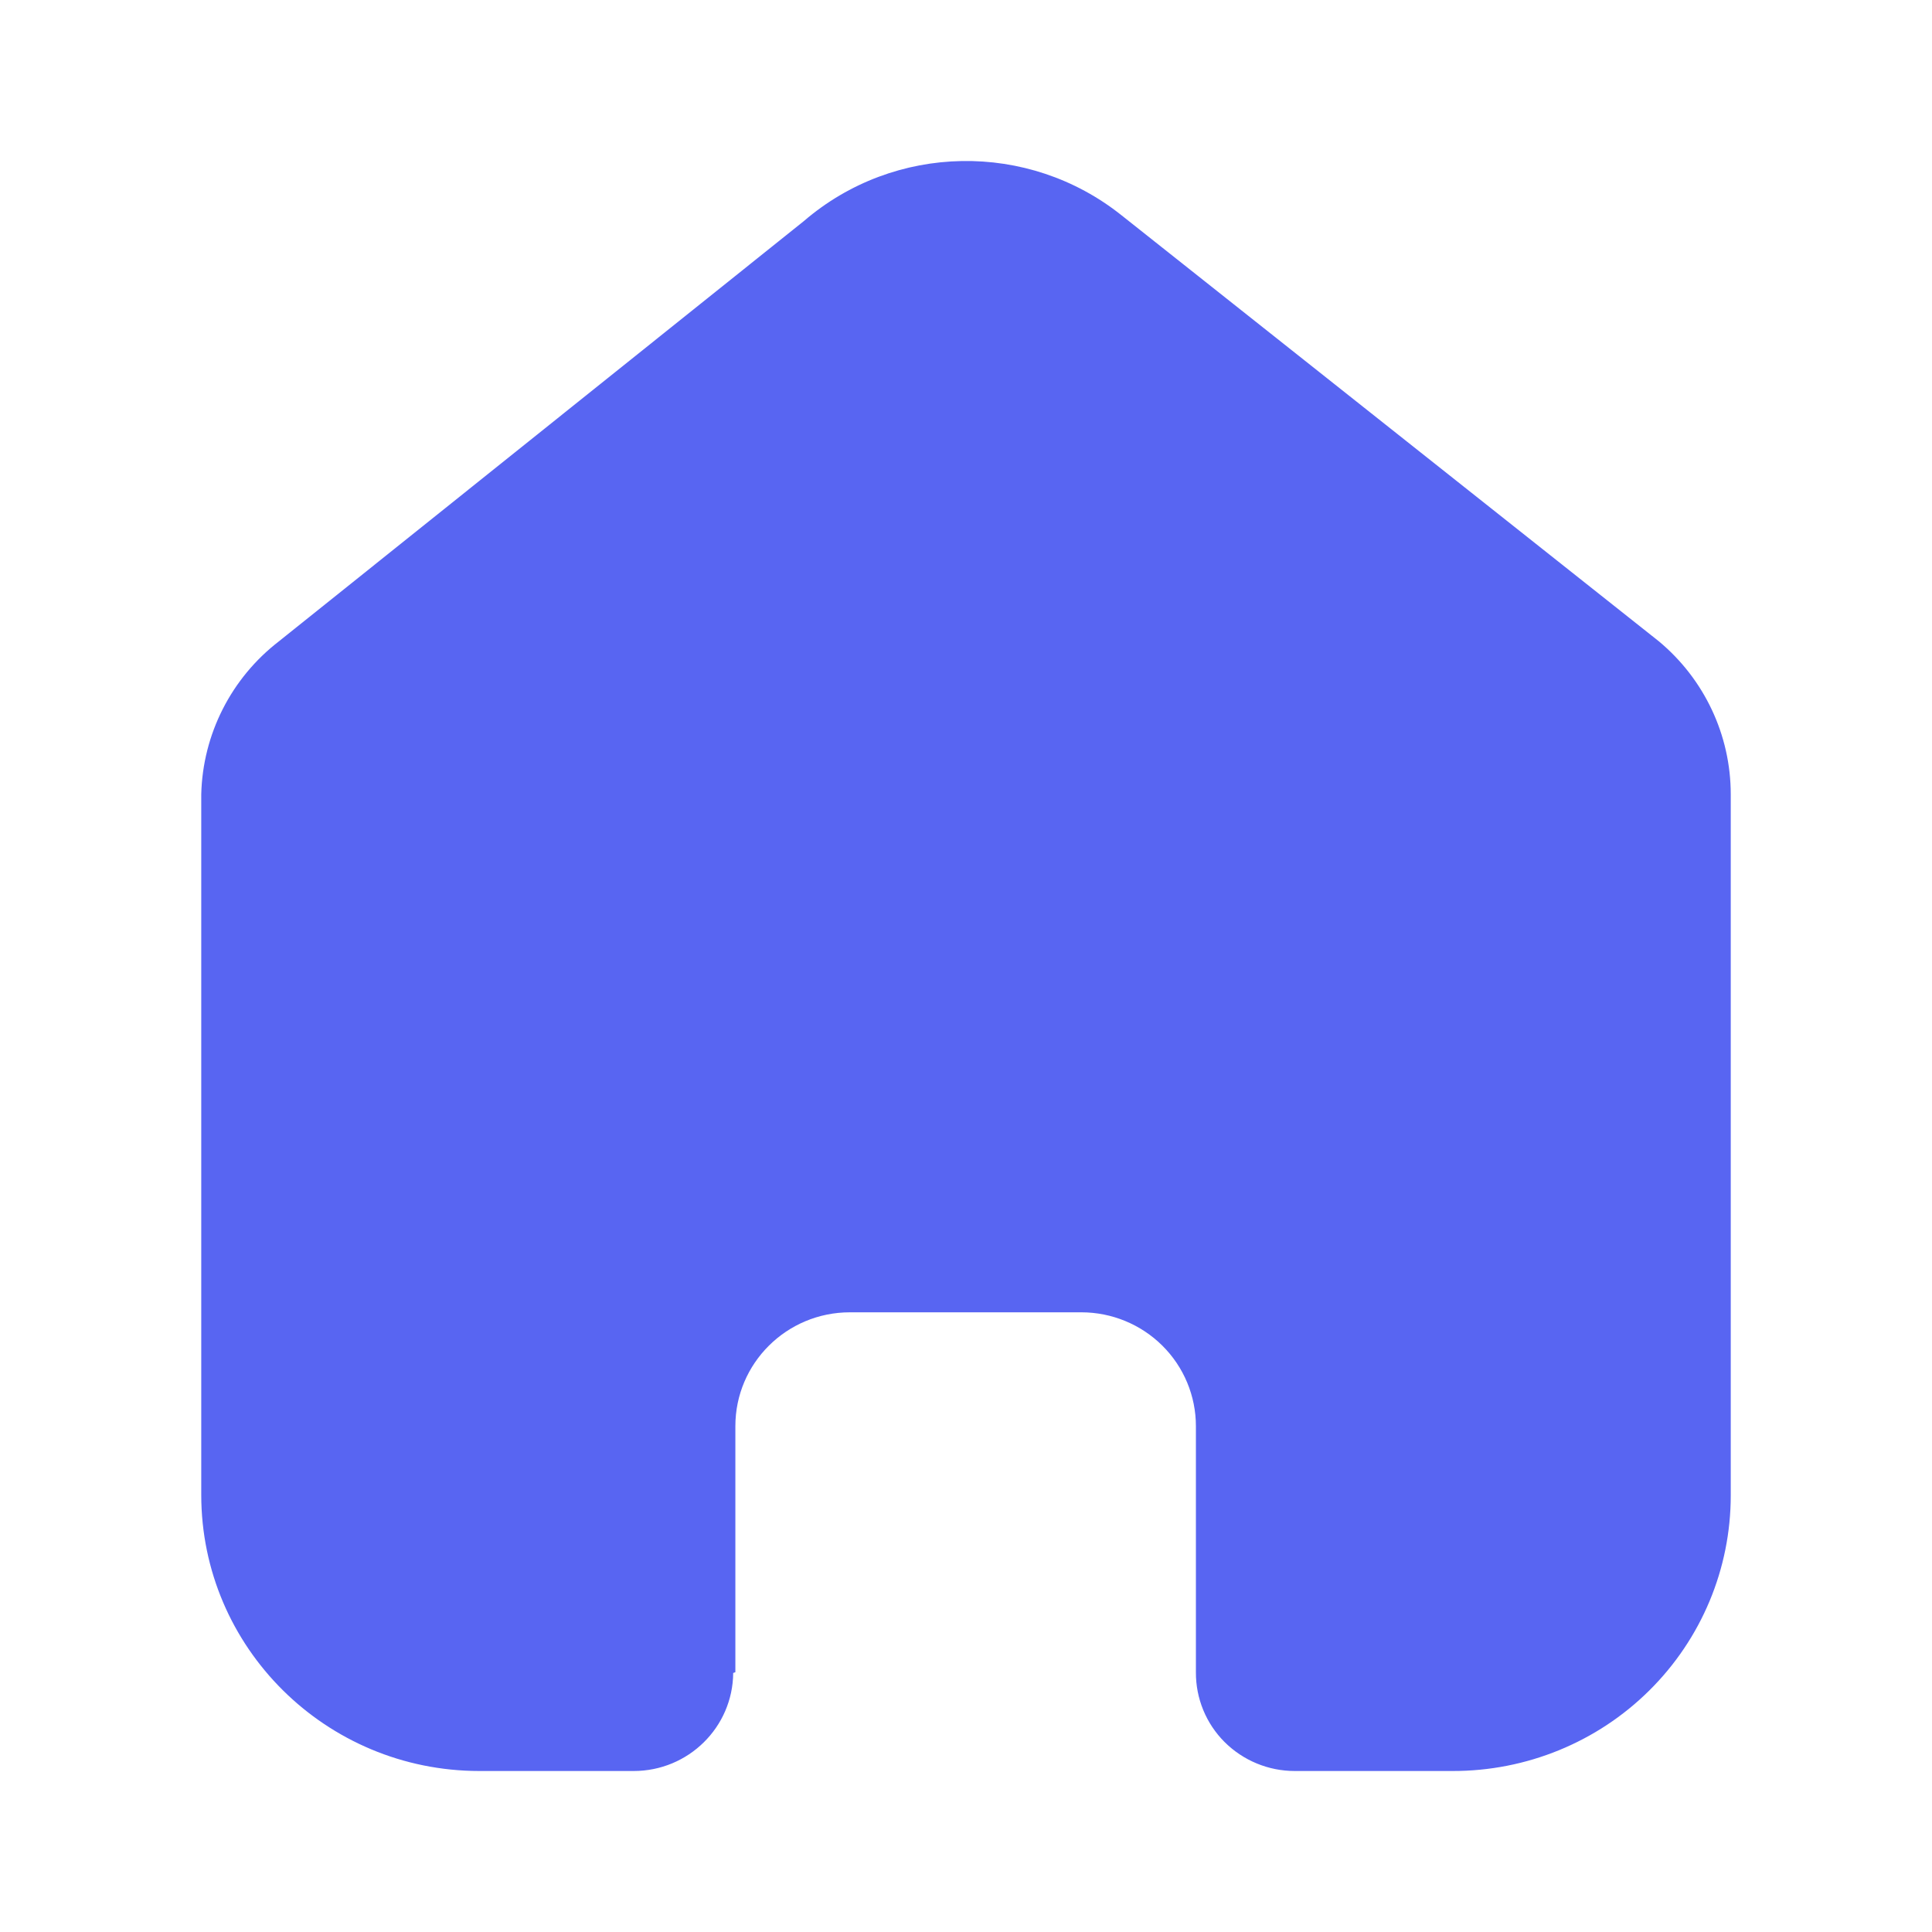
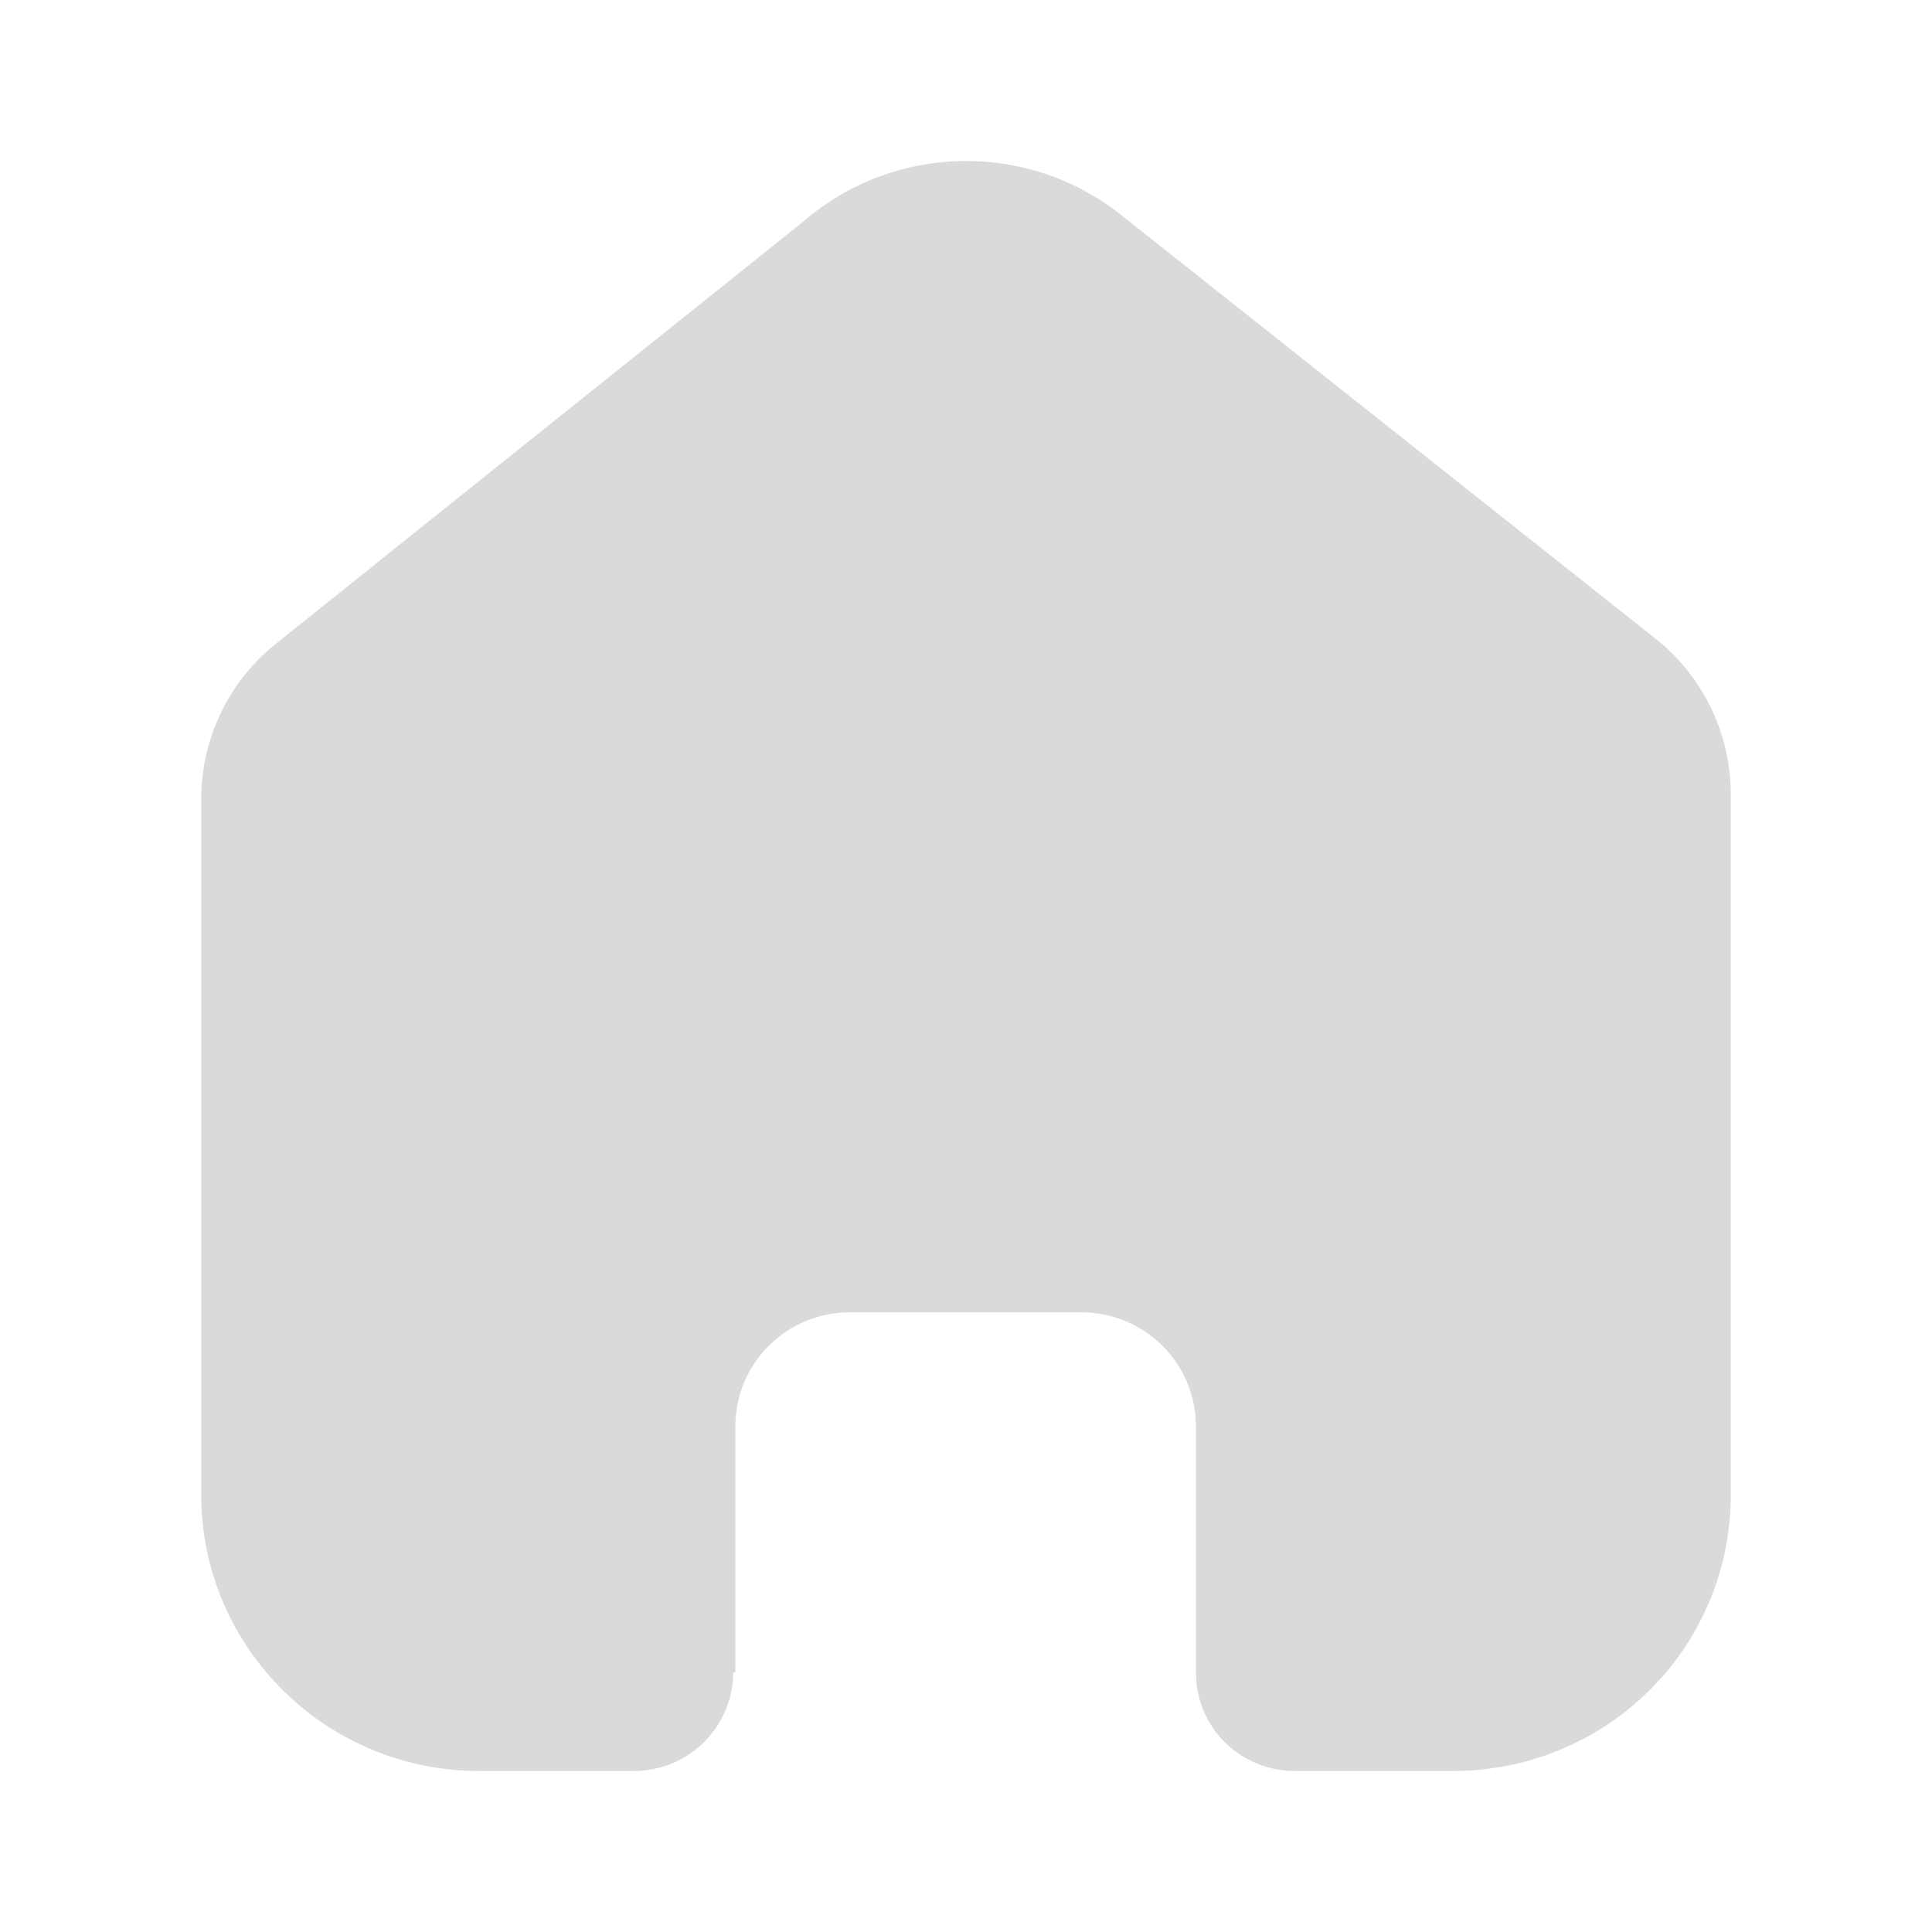
<svg xmlns="http://www.w3.org/2000/svg" width="24" height="24" viewBox="0 0 24 24" fill="none">
-   <path d="M9.135 20.773V17.716C9.135 16.935 9.772 16.302 10.558 16.302H13.433C13.81 16.302 14.172 16.451 14.439 16.716C14.706 16.981 14.856 17.341 14.856 17.716V20.773C14.854 21.098 14.982 21.41 15.212 21.64C15.443 21.87 15.756 22 16.083 22H18.044C18.96 22.002 19.839 21.643 20.487 21.001C21.136 20.359 21.5 19.487 21.5 18.578V9.867C21.5 9.132 21.172 8.436 20.605 7.965L13.934 2.676C12.774 1.749 11.111 1.778 9.985 2.747L3.467 7.965C2.873 8.422 2.518 9.121 2.5 9.867V18.569C2.5 20.464 4.047 22 5.956 22H7.872C8.551 22 9.103 21.456 9.108 20.782L9.135 20.773Z" fill="#5865F2" />
+   <path d="M9.135 20.773V17.716C9.135 16.935 9.772 16.302 10.558 16.302H13.433C13.81 16.302 14.172 16.451 14.439 16.716C14.706 16.981 14.856 17.341 14.856 17.716V20.773C14.854 21.098 14.982 21.41 15.212 21.64C15.443 21.87 15.756 22 16.083 22H18.044C18.96 22.002 19.839 21.643 20.487 21.001C21.136 20.359 21.5 19.487 21.5 18.578V9.867C21.5 9.132 21.172 8.436 20.605 7.965L13.934 2.676C12.774 1.749 11.111 1.778 9.985 2.747L3.467 7.965C2.873 8.422 2.518 9.121 2.5 9.867V18.569C2.5 20.464 4.047 22 5.956 22H7.872C8.551 22 9.103 21.456 9.108 20.782L9.135 20.773Z" fill="#D8DADC" />
</svg>
